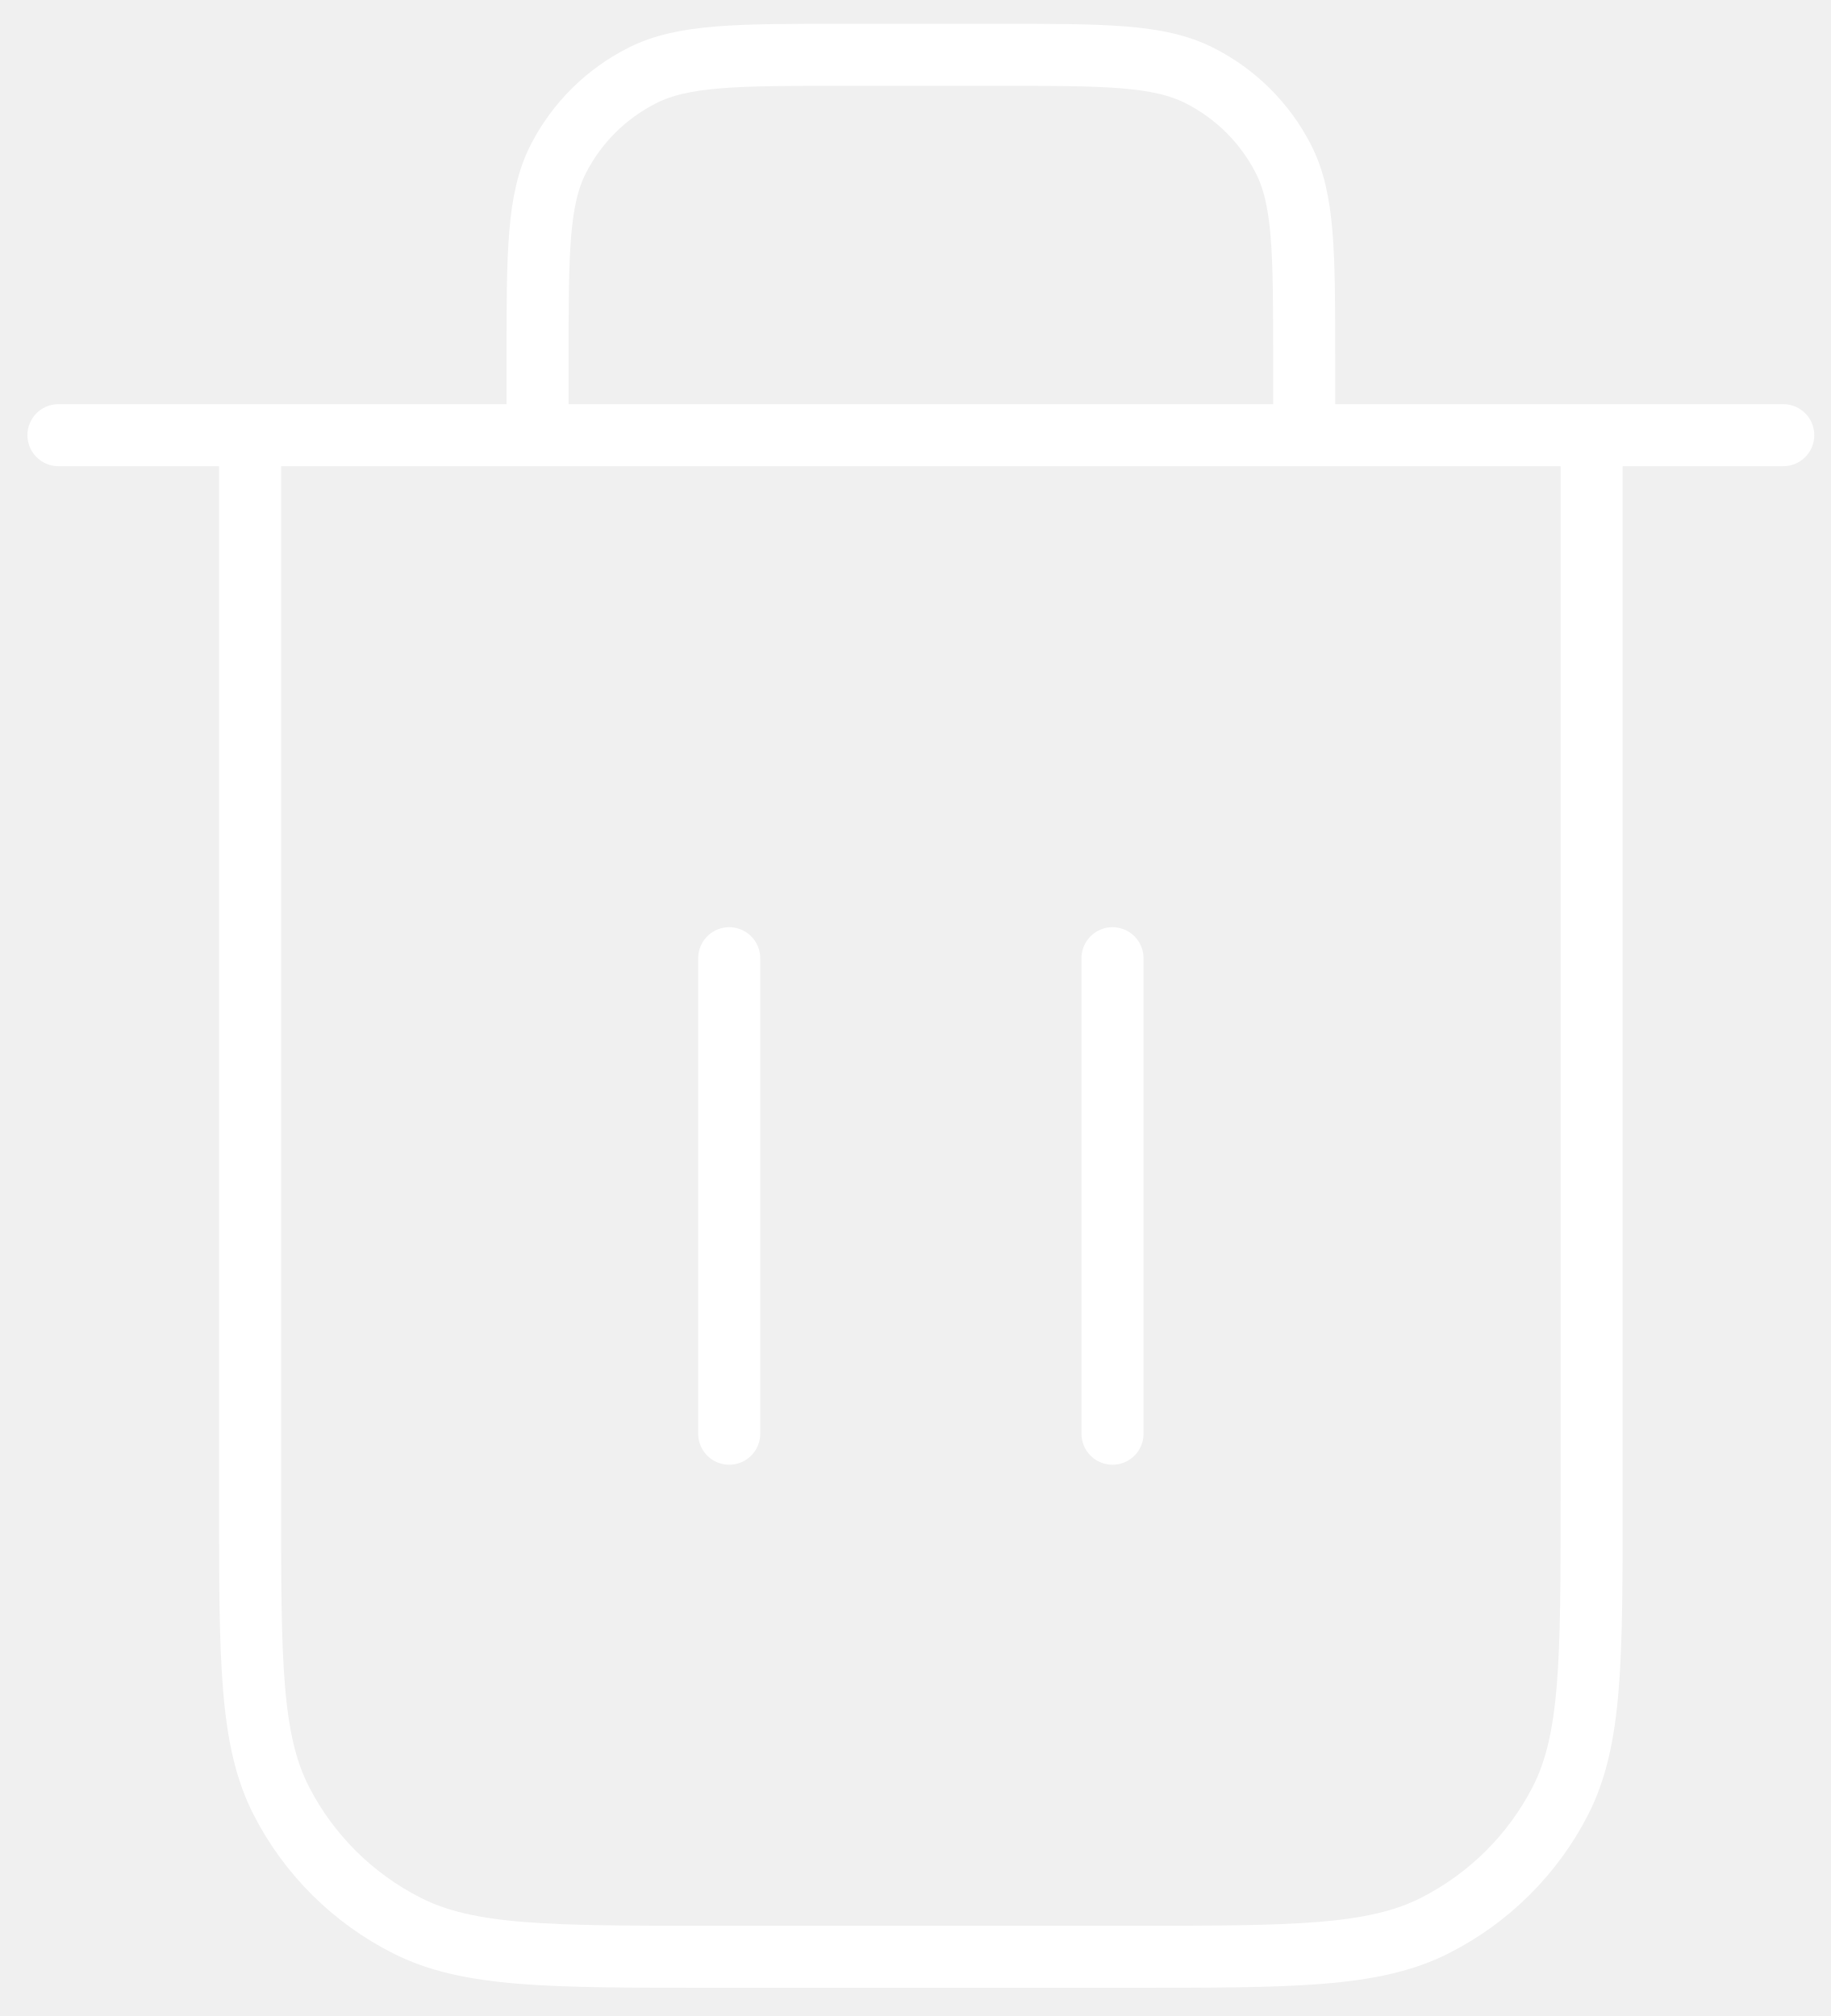
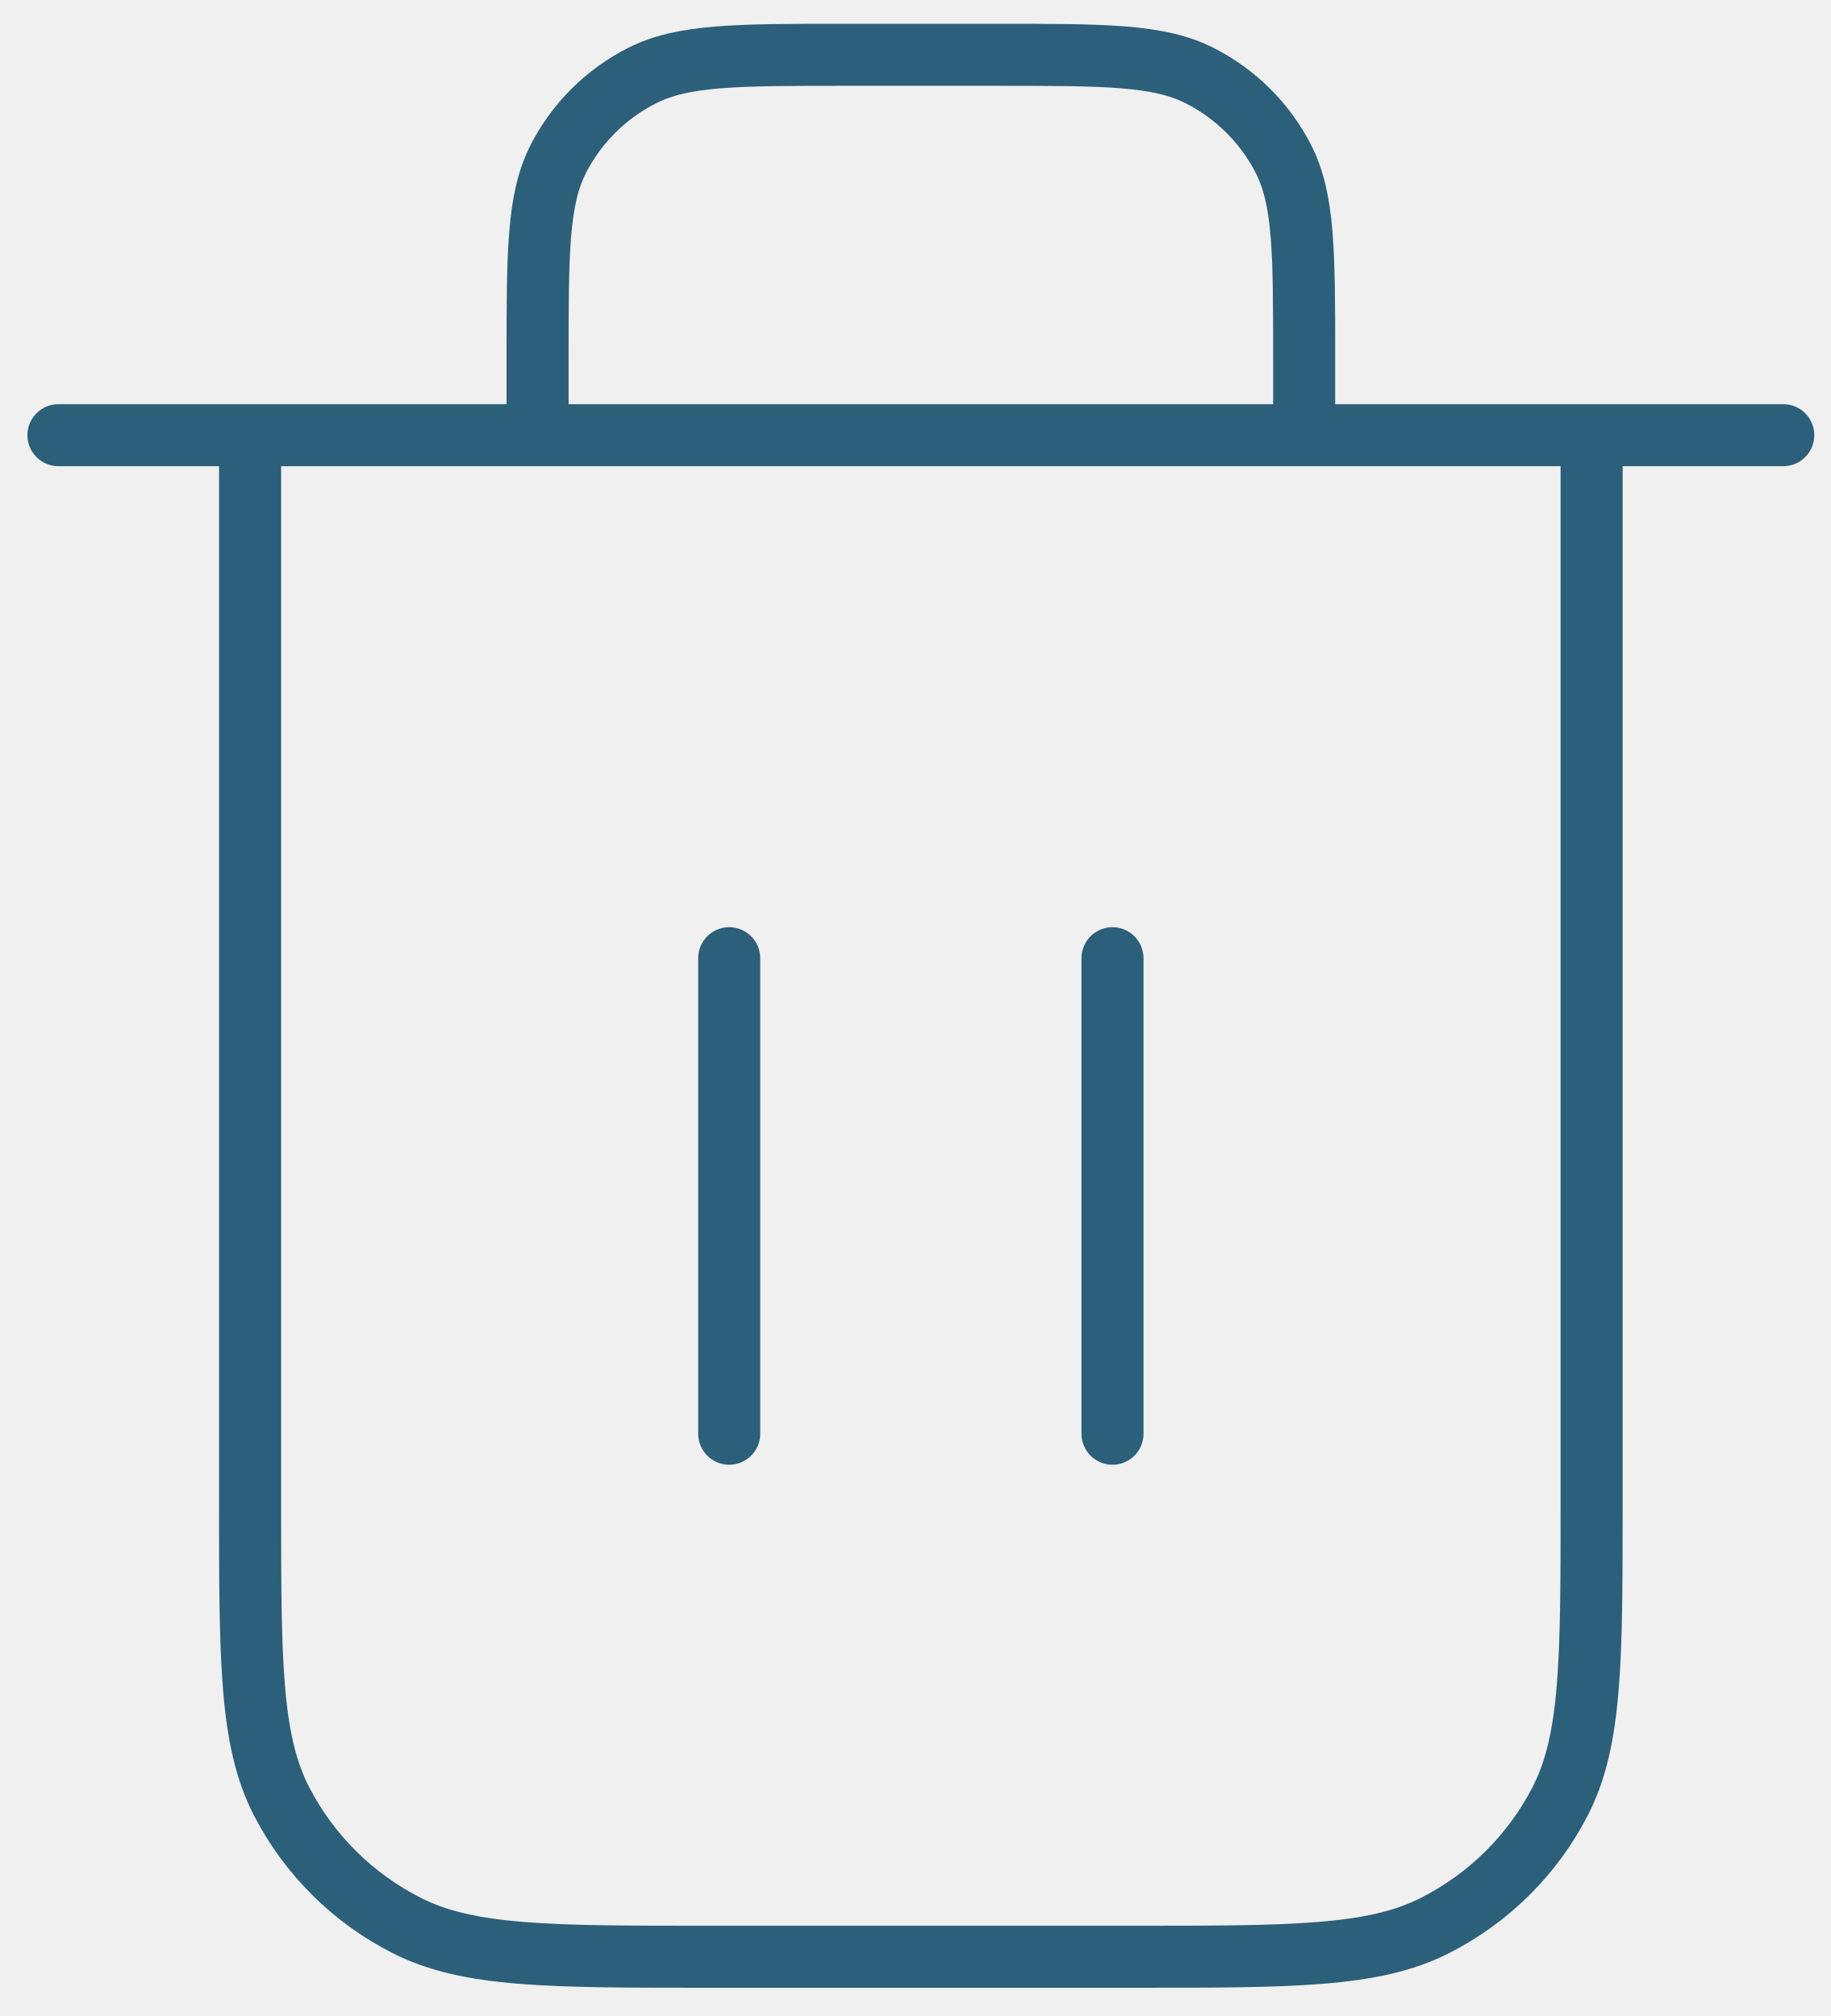
<svg xmlns="http://www.w3.org/2000/svg" width="59" height="65" viewBox="0 0 59 65" fill="none">
-   <path d="M42.038 14.031V11.578C42.038 8.144 42.038 6.427 41.364 5.115C40.772 3.961 39.827 3.023 38.665 2.435C37.343 1.767 35.613 1.767 32.154 1.767H27.212C23.752 1.767 22.022 1.767 20.701 2.435C19.538 3.023 18.593 3.961 18.001 5.115C17.328 6.427 17.328 8.144 17.328 11.578V14.031M23.505 30.895V46.226M35.86 30.895V46.226M1.884 14.031H57.481M51.304 14.031V48.372C51.304 53.524 51.304 56.1 50.294 58.068C49.406 59.798 47.988 61.206 46.245 62.087C44.262 63.09 41.668 63.09 36.478 63.09H22.887C17.698 63.09 15.103 63.09 13.121 62.087C11.377 61.206 9.96 59.798 9.071 58.068C8.061 56.1 8.061 53.524 8.061 48.372V14.031" stroke="white" stroke-width="2" stroke-linecap="round" stroke-linejoin="round" />
+   <path d="M42.038 14.031V11.578C42.038 8.144 42.038 6.427 41.364 5.115C40.772 3.961 39.827 3.023 38.665 2.435C37.343 1.767 35.613 1.767 32.154 1.767H27.212C23.752 1.767 22.022 1.767 20.701 2.435C19.538 3.023 18.593 3.961 18.001 5.115C17.328 6.427 17.328 8.144 17.328 11.578V14.031M23.505 30.895V46.226M35.86 30.895V46.226M1.884 14.031H57.481M51.304 14.031V48.372C51.304 53.524 51.304 56.1 50.294 58.068C49.406 59.798 47.988 61.206 46.245 62.087C44.262 63.09 41.668 63.09 36.478 63.09H22.887C17.698 63.09 15.103 63.09 13.121 62.087C11.377 61.206 9.96 59.798 9.071 58.068C8.061 56.1 8.061 53.524 8.061 48.372V14.031" stroke="#2c5f7a" stroke-width="2" stroke-linecap="round" stroke-linejoin="round" />
</svg>
